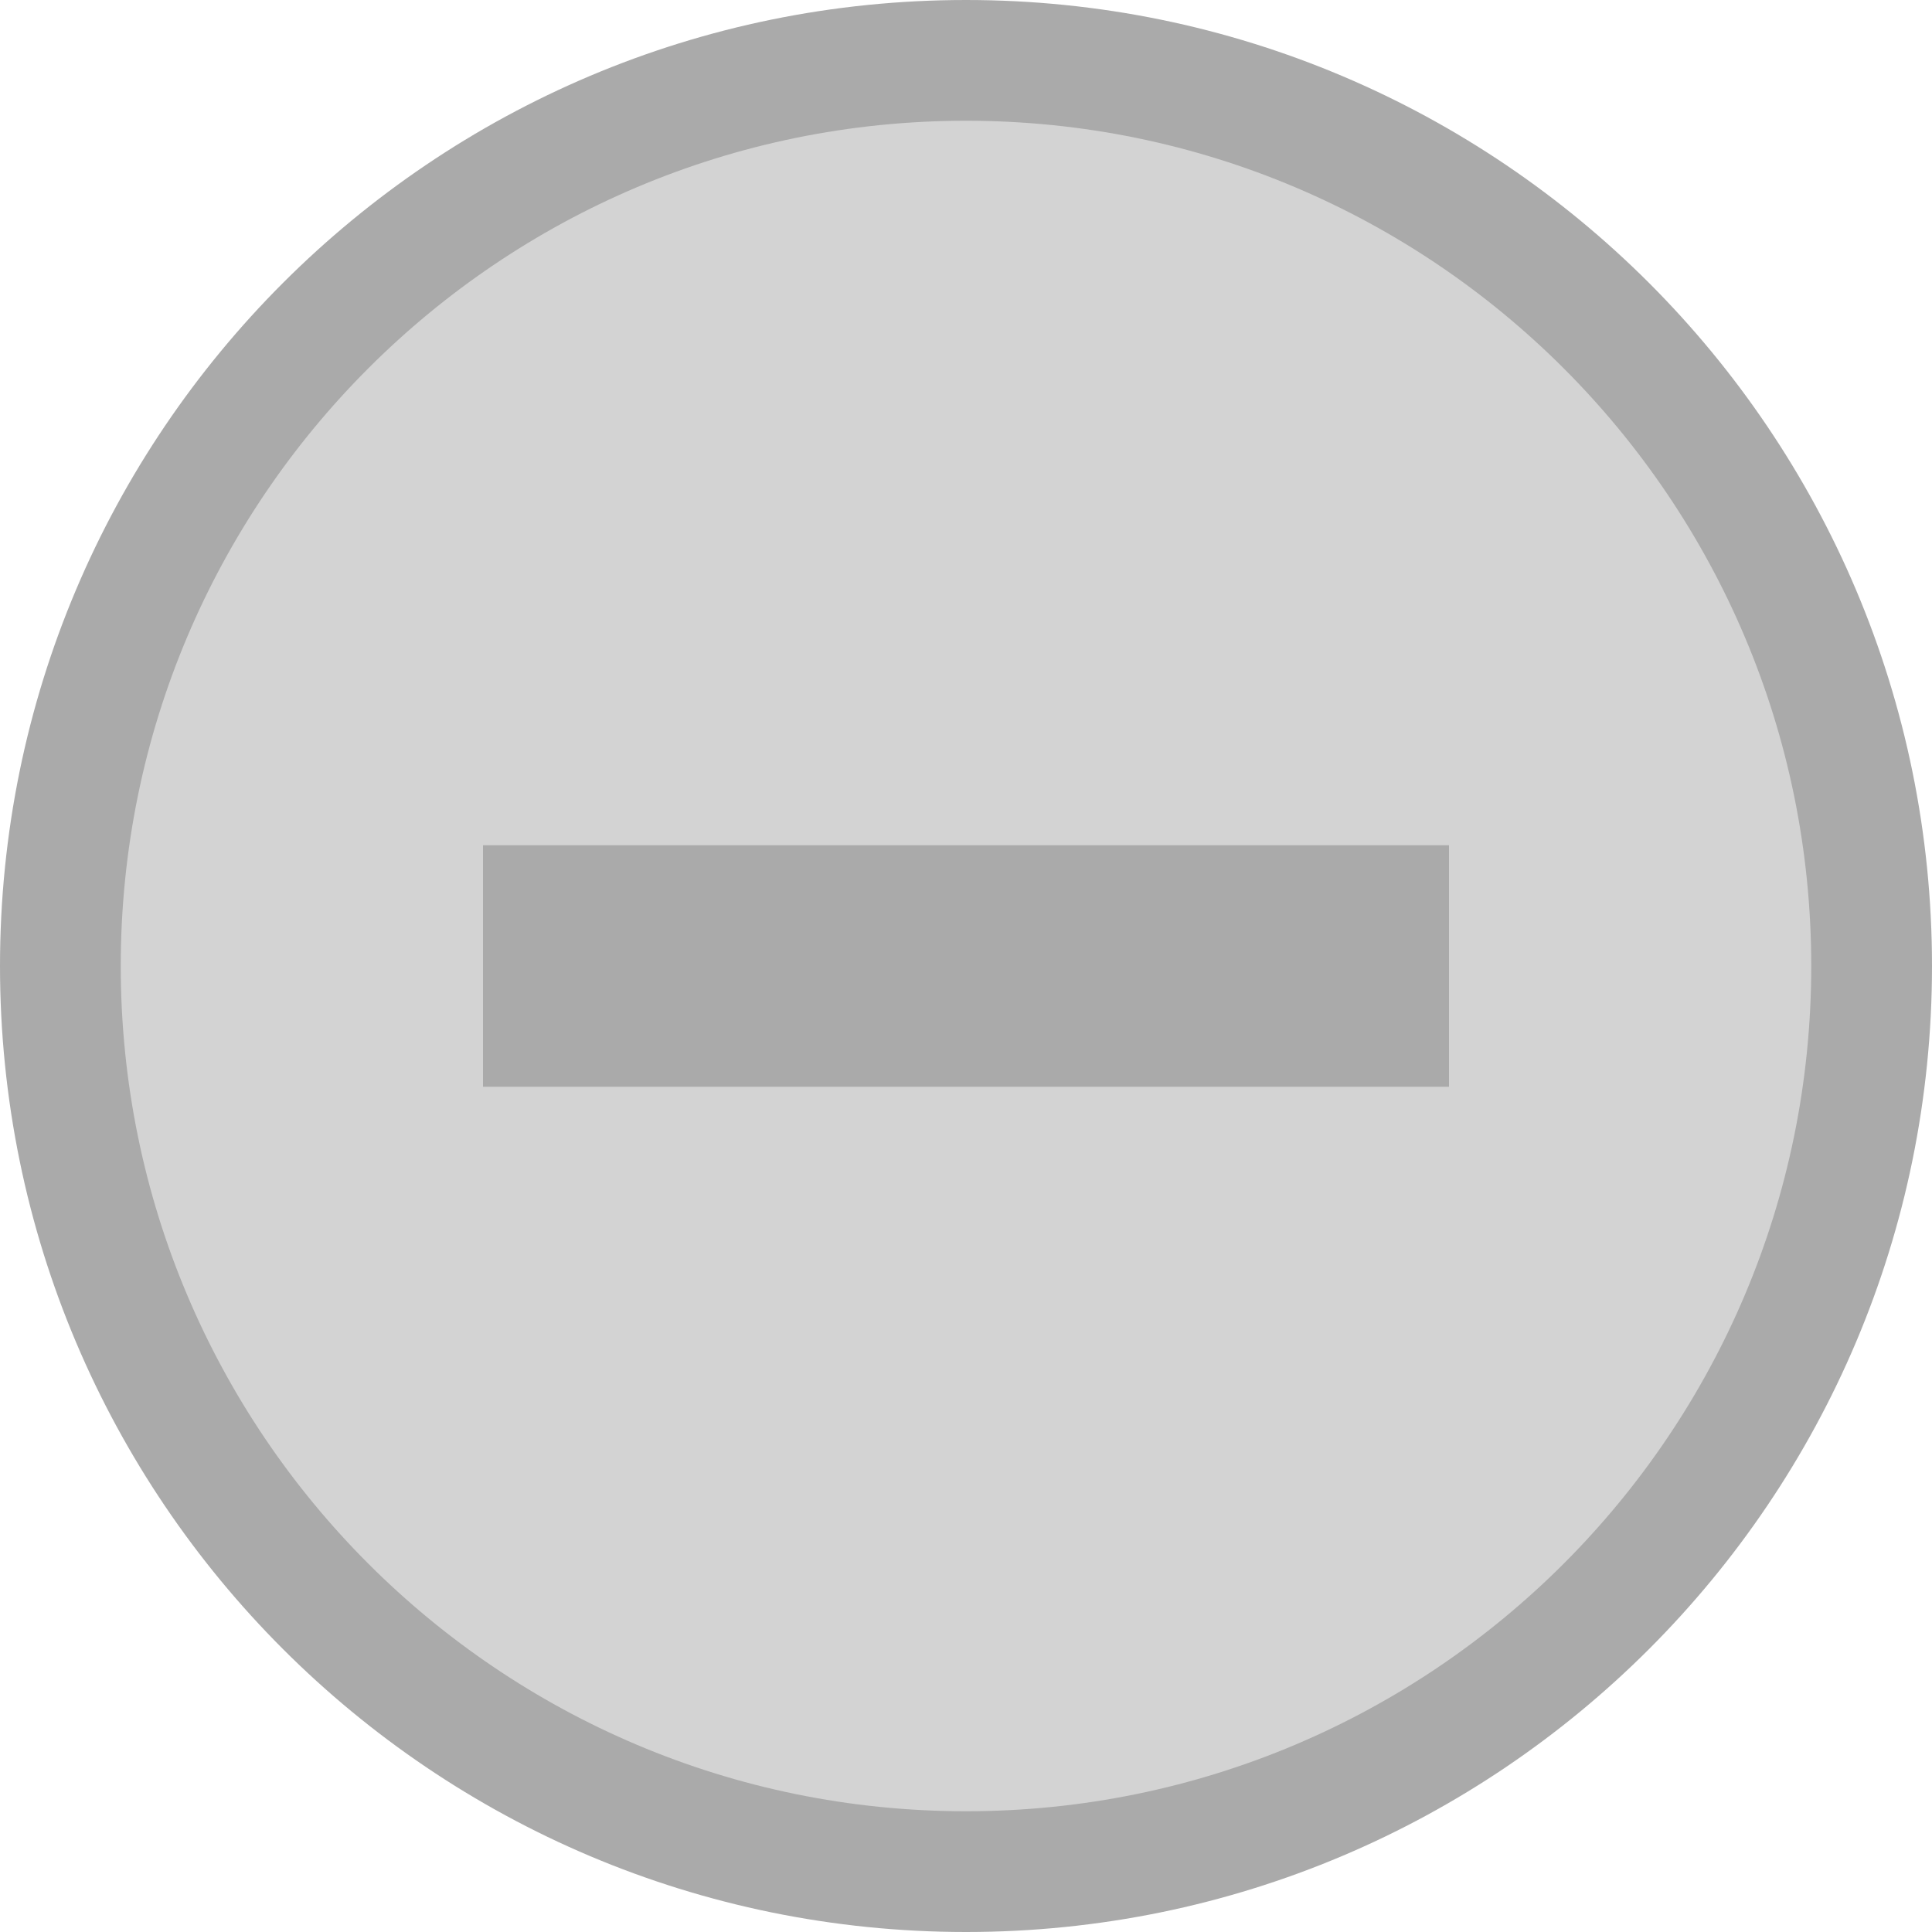
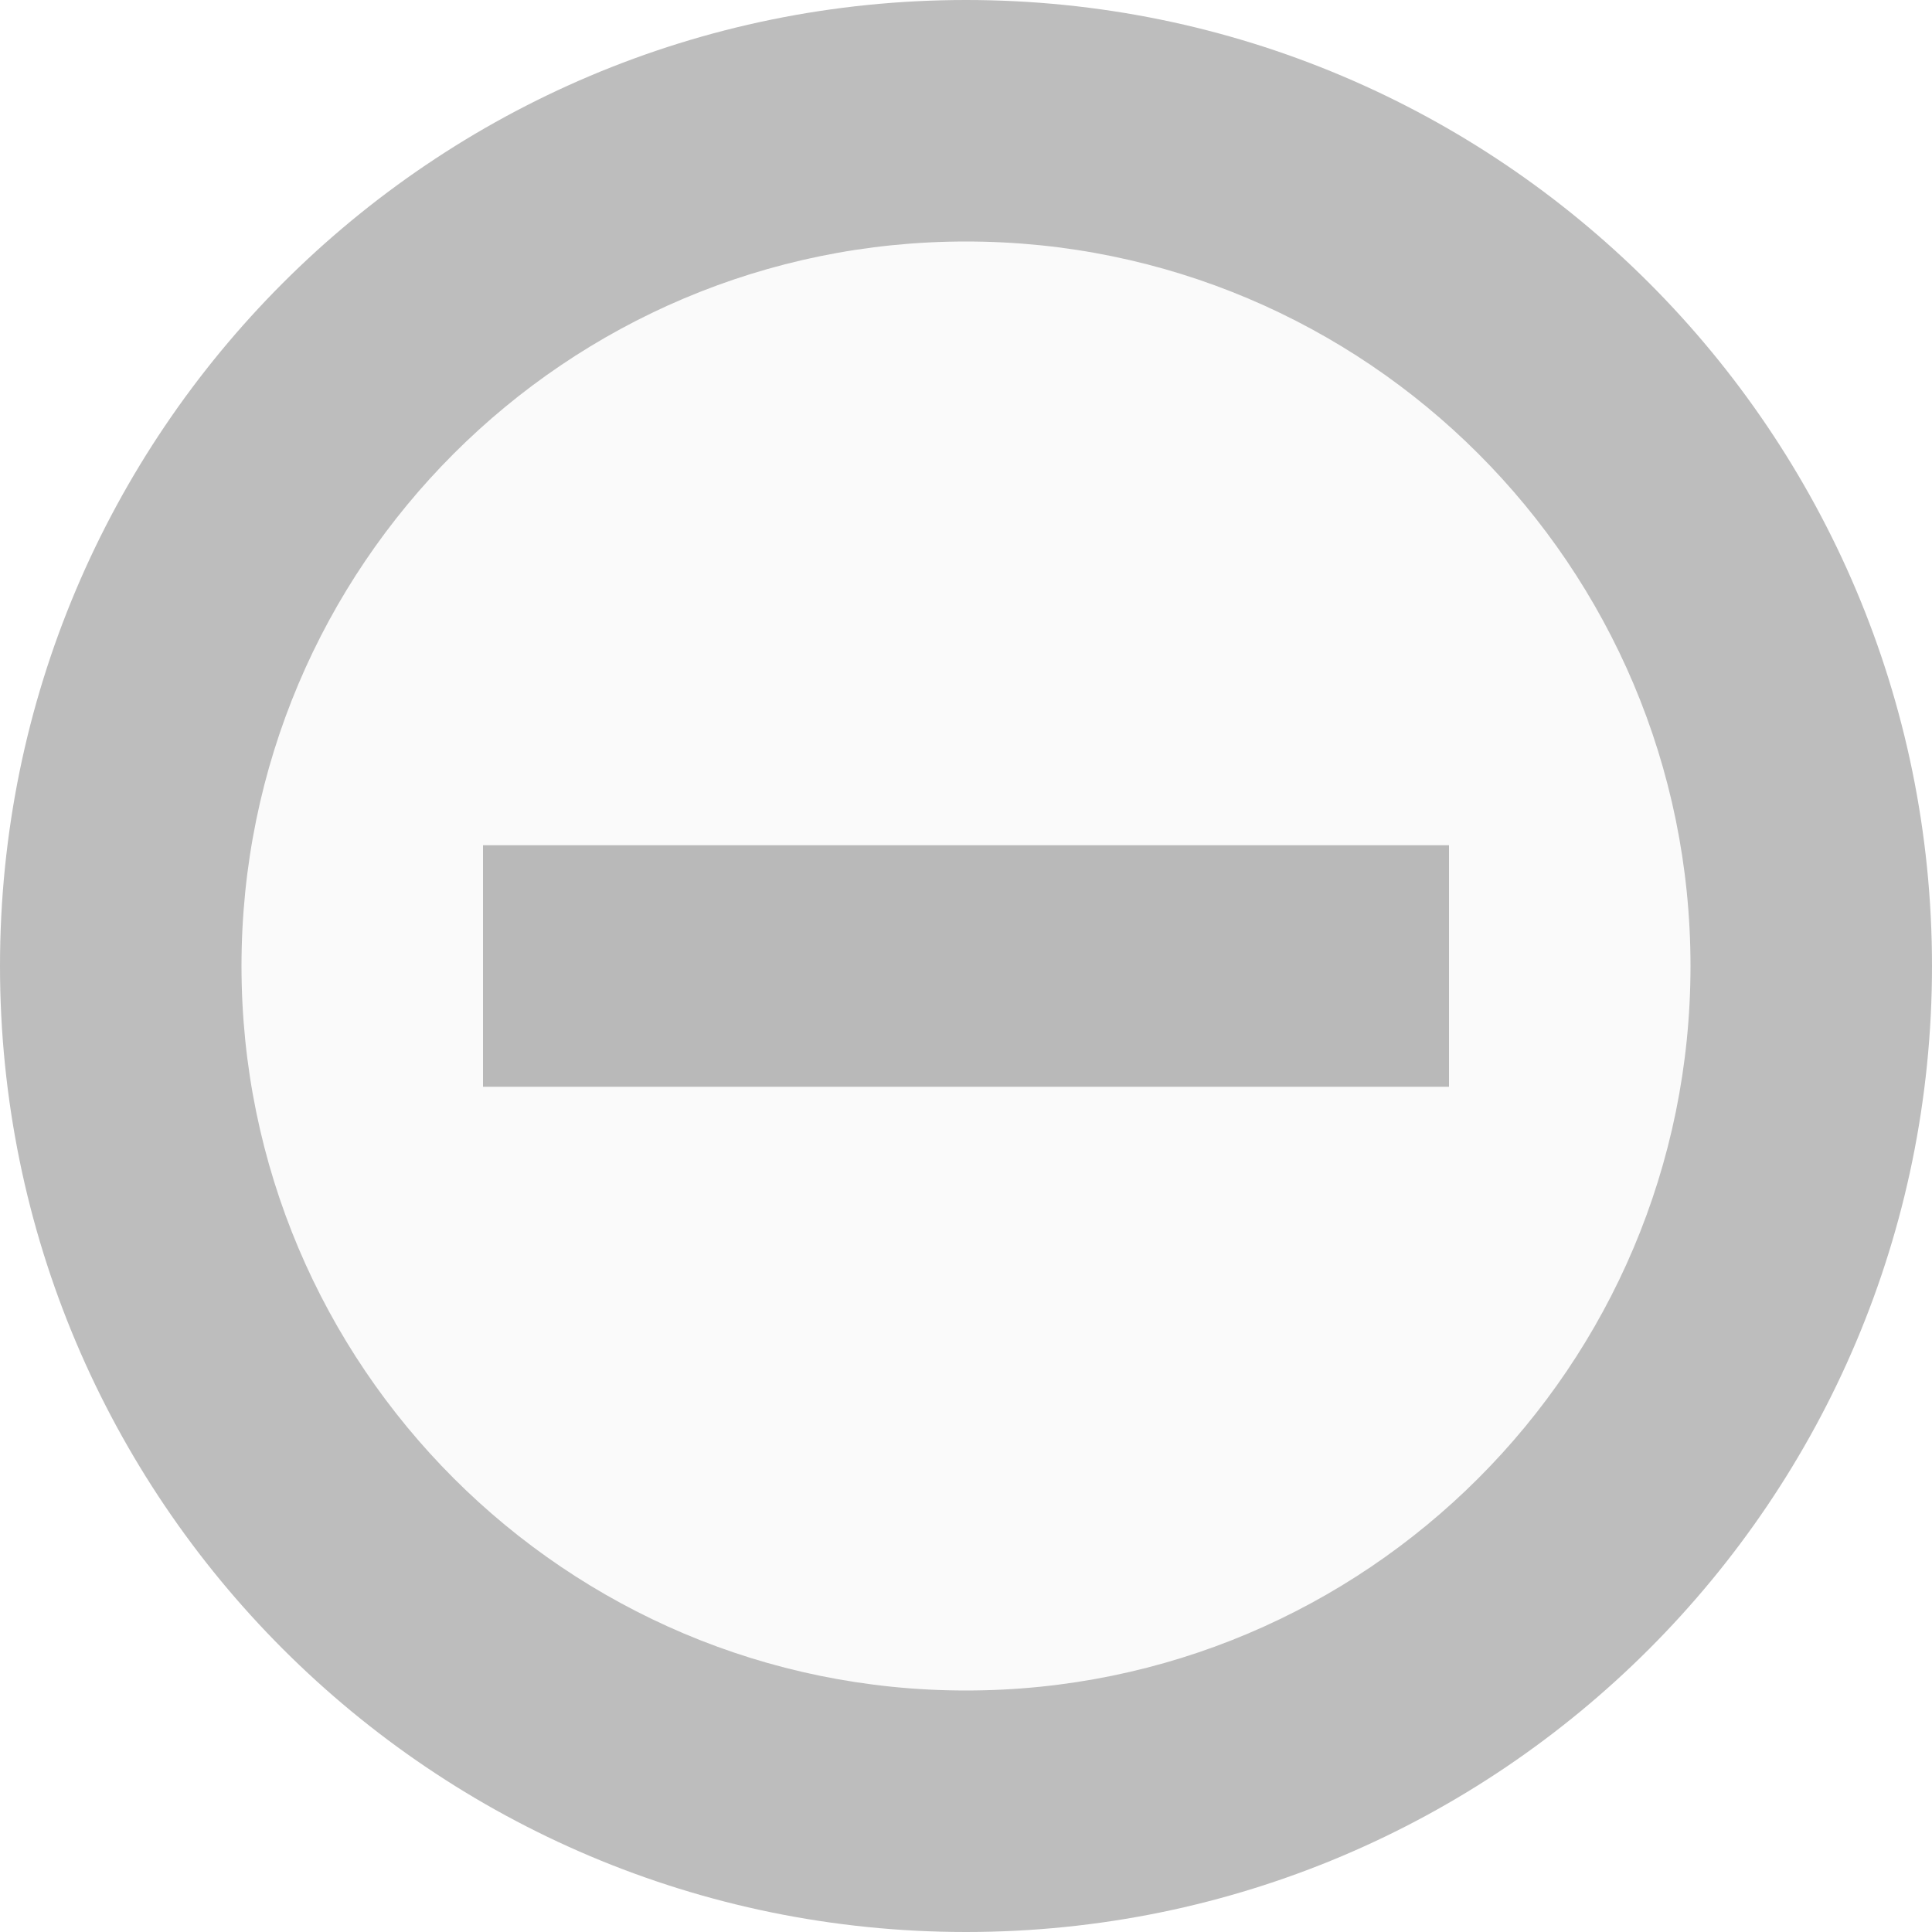
- <svg xmlns="http://www.w3.org/2000/svg" viewBox="0 0 16 16">
-   <g transform="translate(0 -1036.362)">
-     <path style="fill:#d3d3d3" d="m 8.067,1037.184 c 4.076,0 7.379,3.224 7.379,7.201 0,3.977 -3.304,7.201 -7.379,7.201 -4.076,0 -7.379,-3.224 -7.379,-7.201 0,-3.977 3.304,-7.201 7.379,-7.201 z" />
-   </g>
-   <g style="fill:#aaa" transform="translate(0 -1036.362)">
-     <path d="M 8 0 C 3.582 8.8817842e-16 -3.006854e-17 3.582 0 8 C 0 12.418 3.582 16 8 16 C 12.418 16 16 12.418 16 8 C 16 3.582 12.418 -1.8064254e-15 8 0 z M 8 1 C 11.866 1 15 4.134 15 8 C 15 11.866 11.866 15 8 15 C 4.134 15 1 11.866 1 8 C 1 4.134 4.134 1 8 1 z " transform="translate(0 1036.362)" />
-     <rect width="8" x="4" y="7" height="2" transform="translate(0 1036.362)" />
-   </g>
+ <svg xmlns="http://www.w3.org/2000/svg" viewBox="0 0 16 16" id="svg2" version="1.1" width="100%" height="100%">
+   <defs id="defs16" />
+   <circle style="opacity:1;fill:#fafafa;fill-opacity:1;stroke:none;stroke-width:2.268;stroke-linecap:round;stroke-linejoin:miter;stroke-miterlimit:4;stroke-dasharray:none;stroke-opacity:1" id="path4135" cx="8" cy="8" r="6" />
+   <path style="opacity:0.26;fill:#000000;fill-opacity:1;stroke:none;stroke-width:1.5;stroke-linecap:butt;stroke-linejoin:miter;stroke-miterlimit:4;stroke-dasharray:none;stroke-opacity:1" d="M 8,0 A 8,8 0 0 0 1.5e-7,8 8,8 0 0 0 8,16 8,8 0 0 0 16,8 8,8 0 0 0 8,0 Z m 0,2 A 6,6 0 0 1 14,8 a 6,6 0 0 1 -6,6 6,6 0 0 1 -6,-6 6,6 0 0 1 6,-6 z" id="path4181" />
+   <rect style="opacity:0.26;fill:#000000;fill-opacity:1;stroke:none;stroke-width:2.268;stroke-linecap:round;stroke-linejoin:miter;stroke-miterlimit:4;stroke-dasharray:none;stroke-opacity:1" id="rect5815" width="8" height="2" x="4" y="7" rx="0" ry="0" />
</svg>
